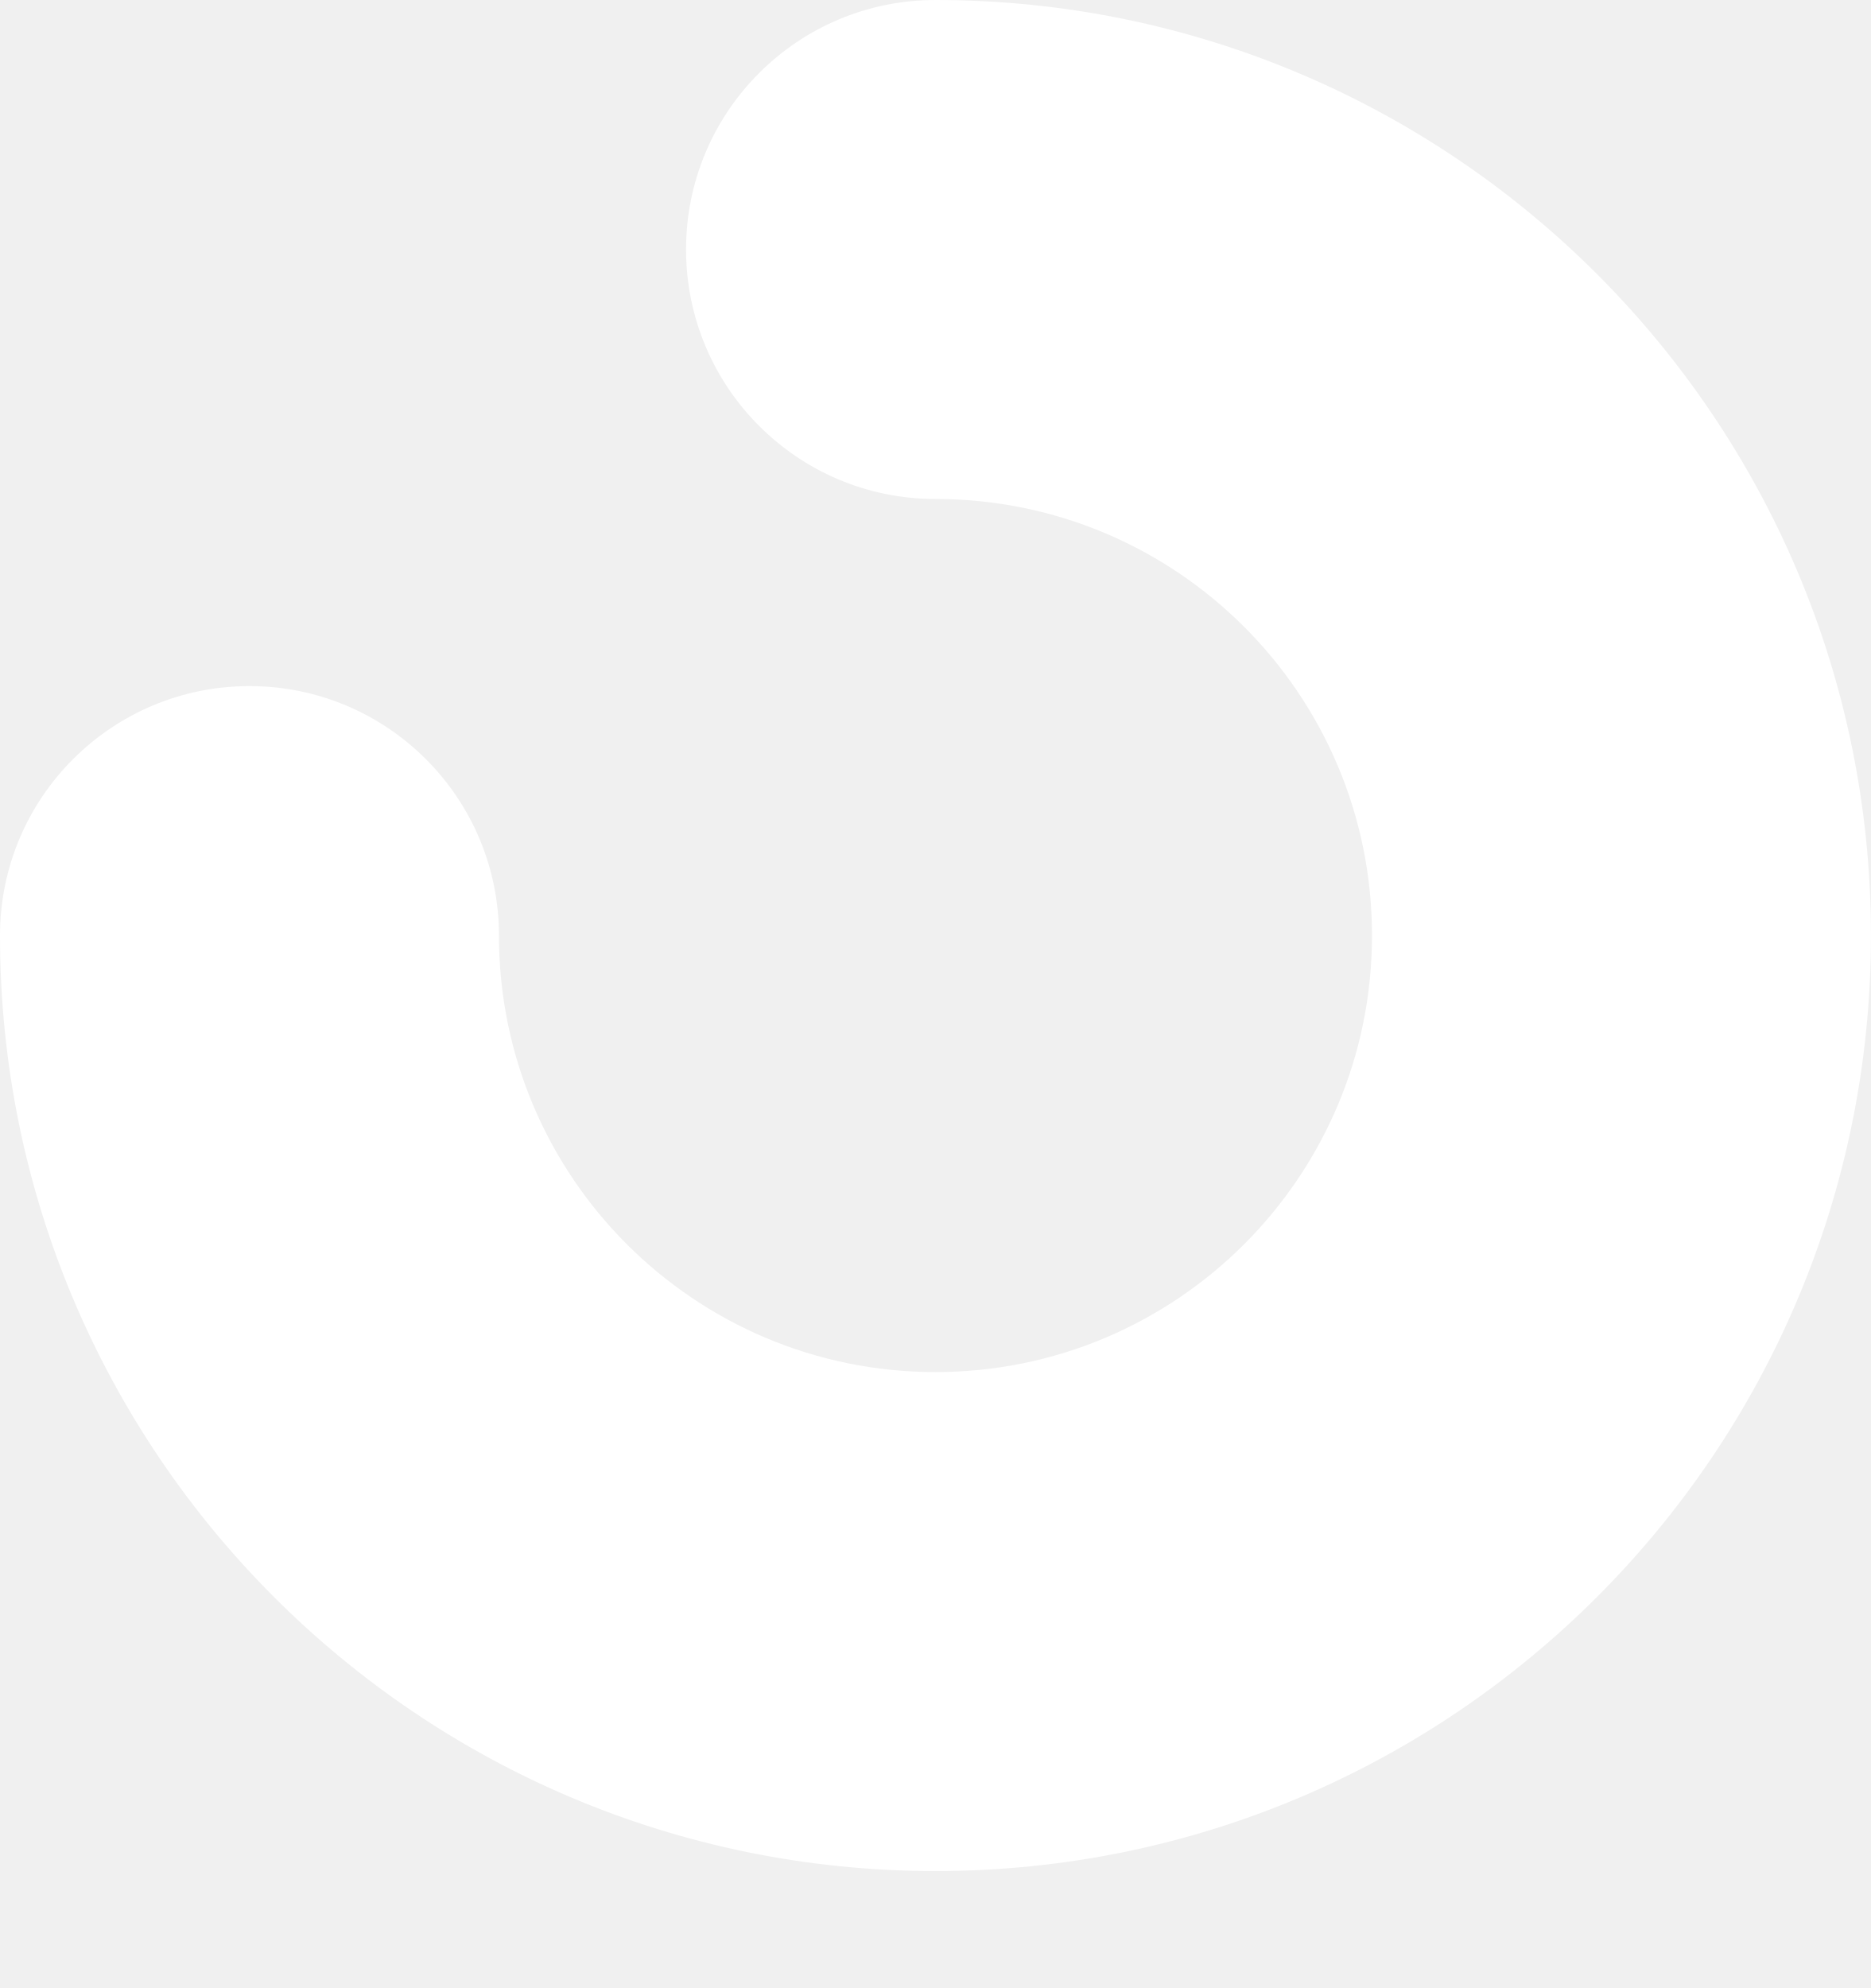
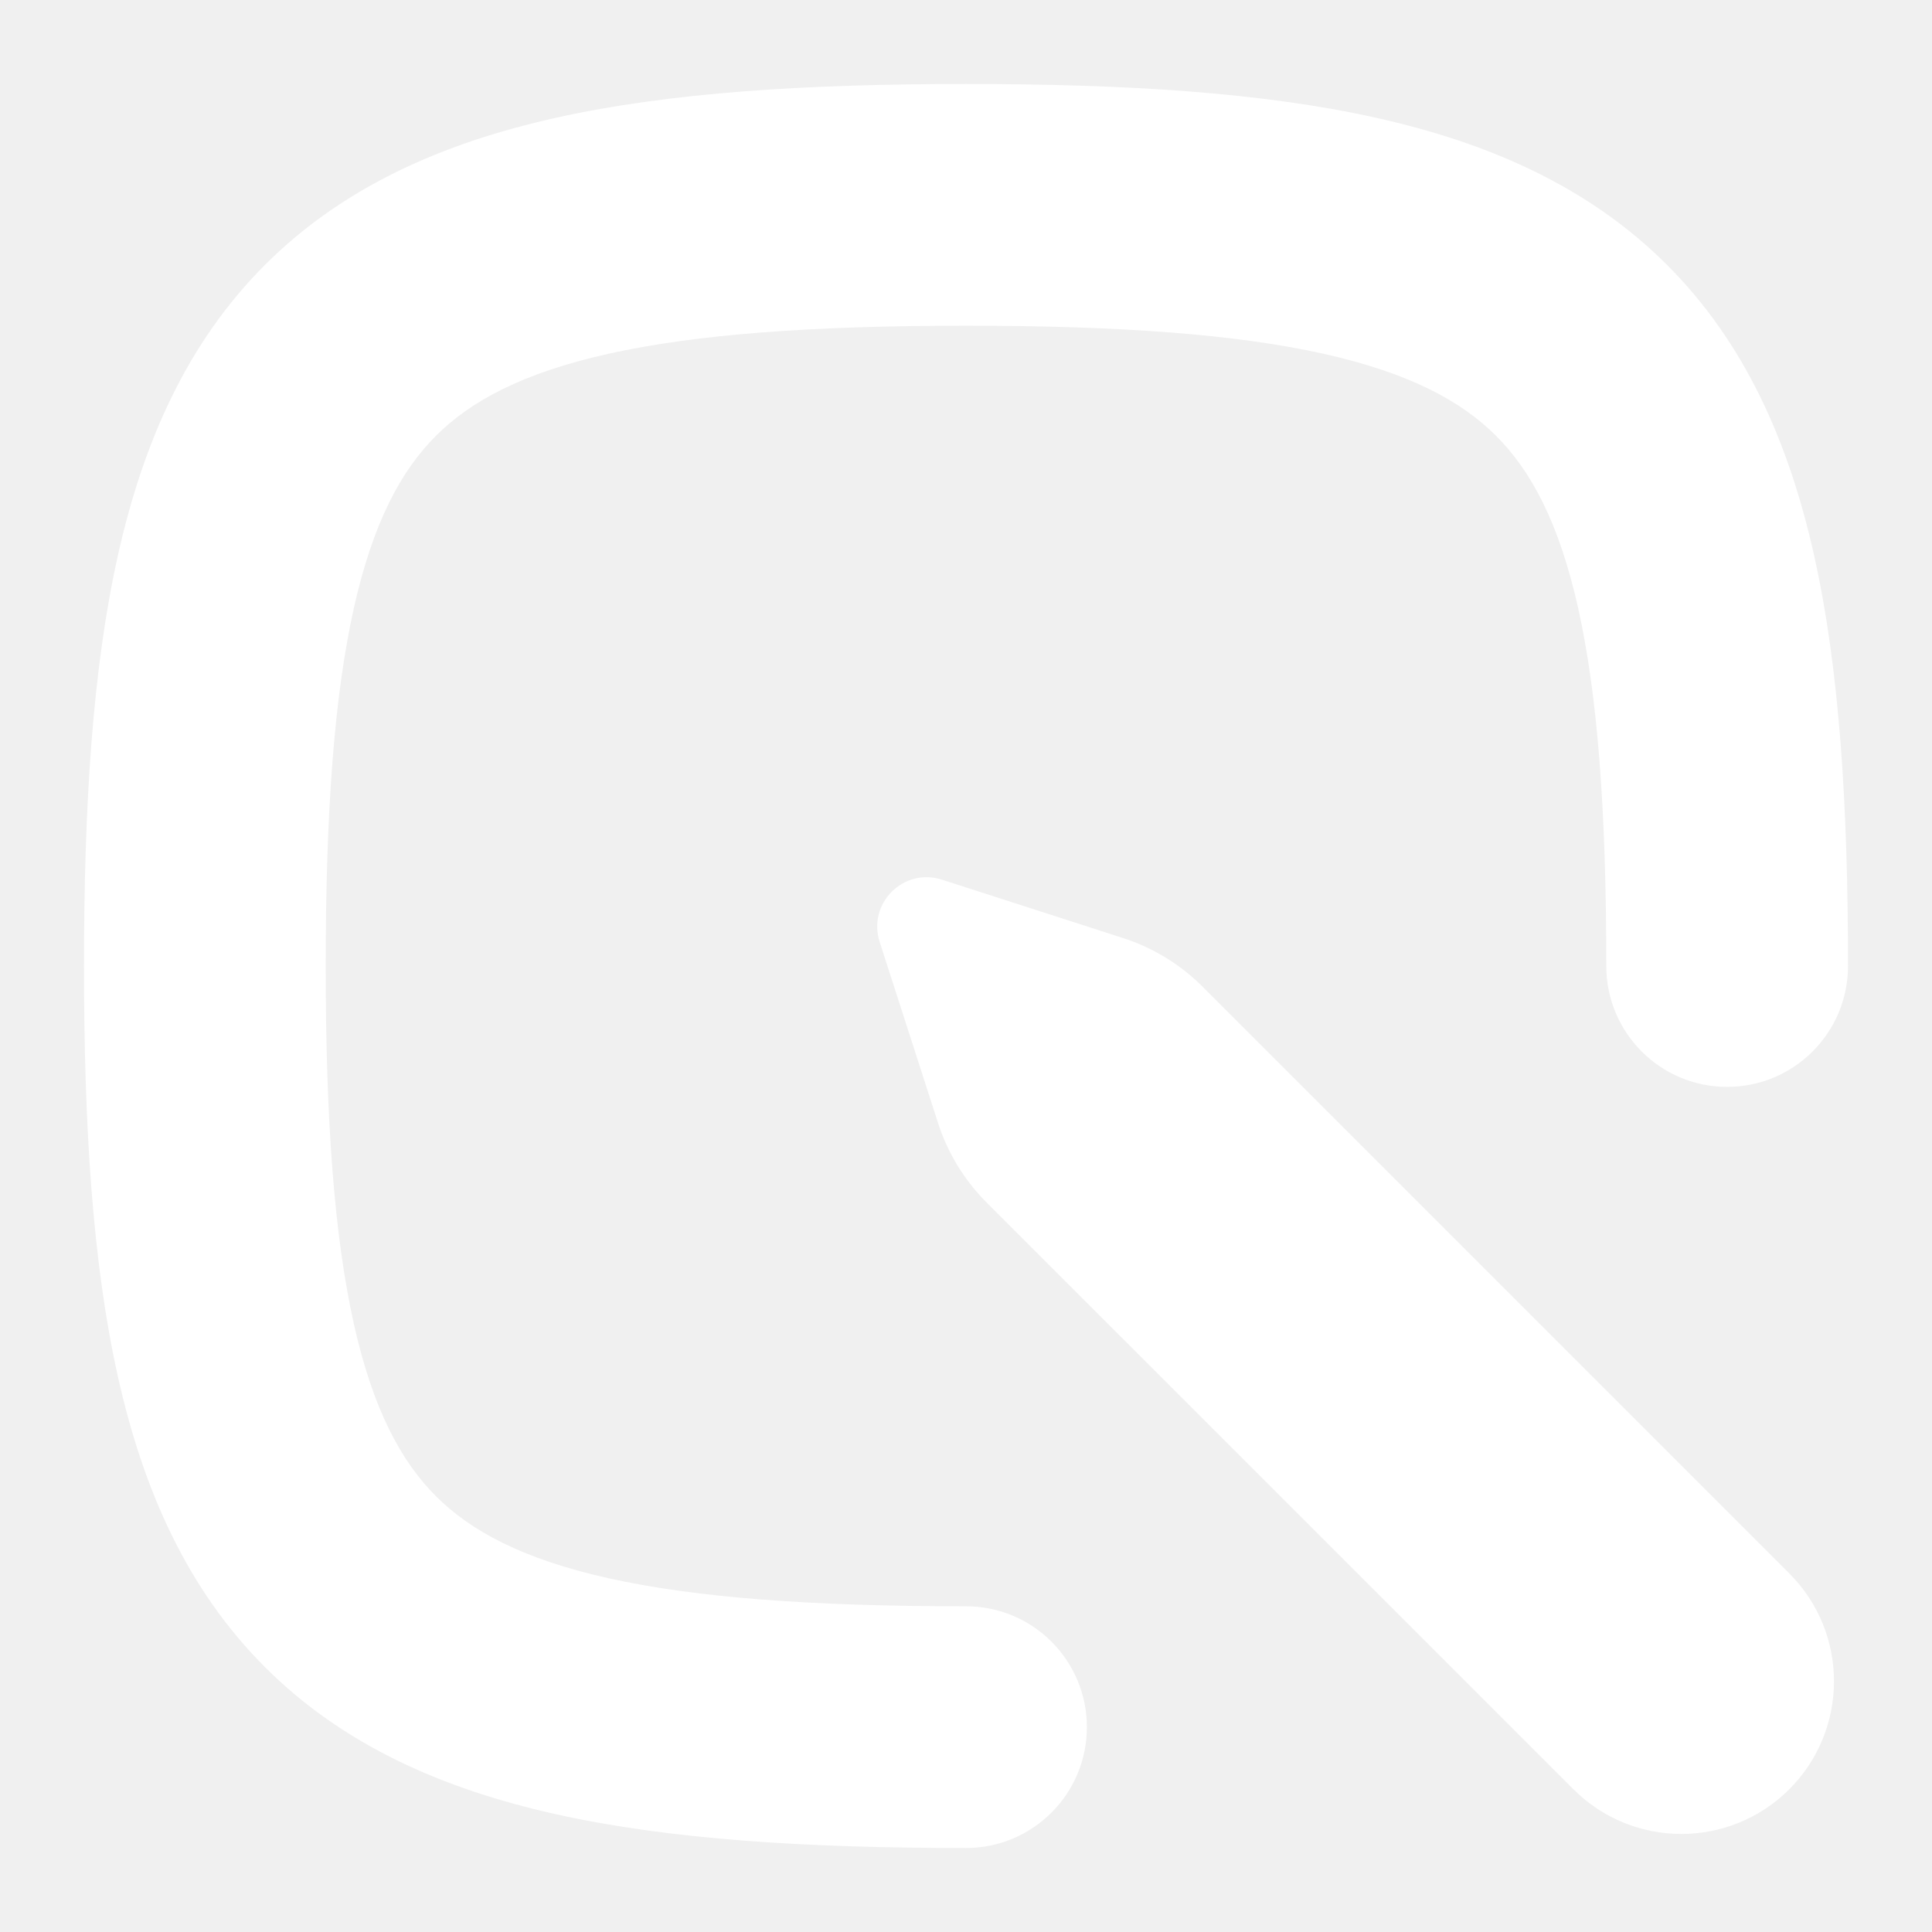
- <svg xmlns="http://www.w3.org/2000/svg" width="16" height="17" viewBox="0 0 16 17" fill="none">
-   <path d="M0 8C0 6.822 0.955 5.867 2.133 5.867C3.312 5.867 4.267 6.822 4.267 8C4.267 10.062 5.938 11.733 8 11.733C10.062 11.733 11.733 10.062 11.733 8C11.733 5.938 10.062 4.267 8 4.267C6.822 4.267 5.867 3.312 5.867 2.133C5.867 0.955 6.822 0 8 0C12.418 0 16 3.582 16 8C16 12.418 12.418 16 8 16C3.582 16 0 12.418 0 8Z" fill="white" />
+ <svg xmlns="http://www.w3.org/2000/svg" width="16" height="16" viewBox="13 8 46 46" fill="none">
+   <path d="M36 10C39.797 10 43.045 10.2 45.753 10.802C48.493 11.411 50.854 12.469 52.692 14.308C54.531 16.146 55.589 18.507 56.198 21.247C56.8 23.955 57 27.203 57 31C57 32.59 55.712 33.878 54.122 33.878C52.533 33.878 51.245 32.59 51.245 31C51.245 27.335 51.043 24.586 50.579 22.497C50.122 20.441 49.449 19.204 48.622 18.378C47.795 17.551 46.559 16.878 44.503 16.421C42.414 15.957 39.665 15.755 36 15.755C32.335 15.755 29.586 15.957 27.497 16.421C25.441 16.878 24.204 17.551 23.378 18.378C22.551 19.204 21.878 20.441 21.421 22.497C20.957 24.586 20.755 27.335 20.755 31C20.755 34.665 20.957 37.414 21.421 39.503C21.878 41.559 22.551 42.795 23.378 43.622C24.204 44.449 25.441 45.122 27.497 45.579C29.586 46.043 32.335 46.245 36 46.245C37.59 46.245 38.878 47.533 38.878 49.122C38.878 50.712 37.59 52 36 52C32.203 52 28.955 51.8 26.247 51.198C23.507 50.589 21.146 49.531 19.308 47.692C17.469 45.854 16.411 43.493 15.802 40.753C15.2 38.045 15 34.797 15 31C15 27.203 15.2 23.955 15.802 21.247C16.411 18.507 17.469 16.146 19.308 14.308C21.146 12.469 23.507 11.411 26.247 10.802C28.955 10.2 32.203 10 36 10ZM33.944 30.425C33.65 29.512 34.512 28.65 35.425 28.944L39.743 30.336C40.453 30.565 41.099 30.96 41.627 31.487L55.602 45.462C57.021 46.881 57.021 49.182 55.602 50.602C54.182 52.02 51.882 52.02 50.463 50.602L36.487 36.627C35.96 36.099 35.565 35.453 35.336 34.743L33.944 30.425Z" fill="white" />
</svg>
